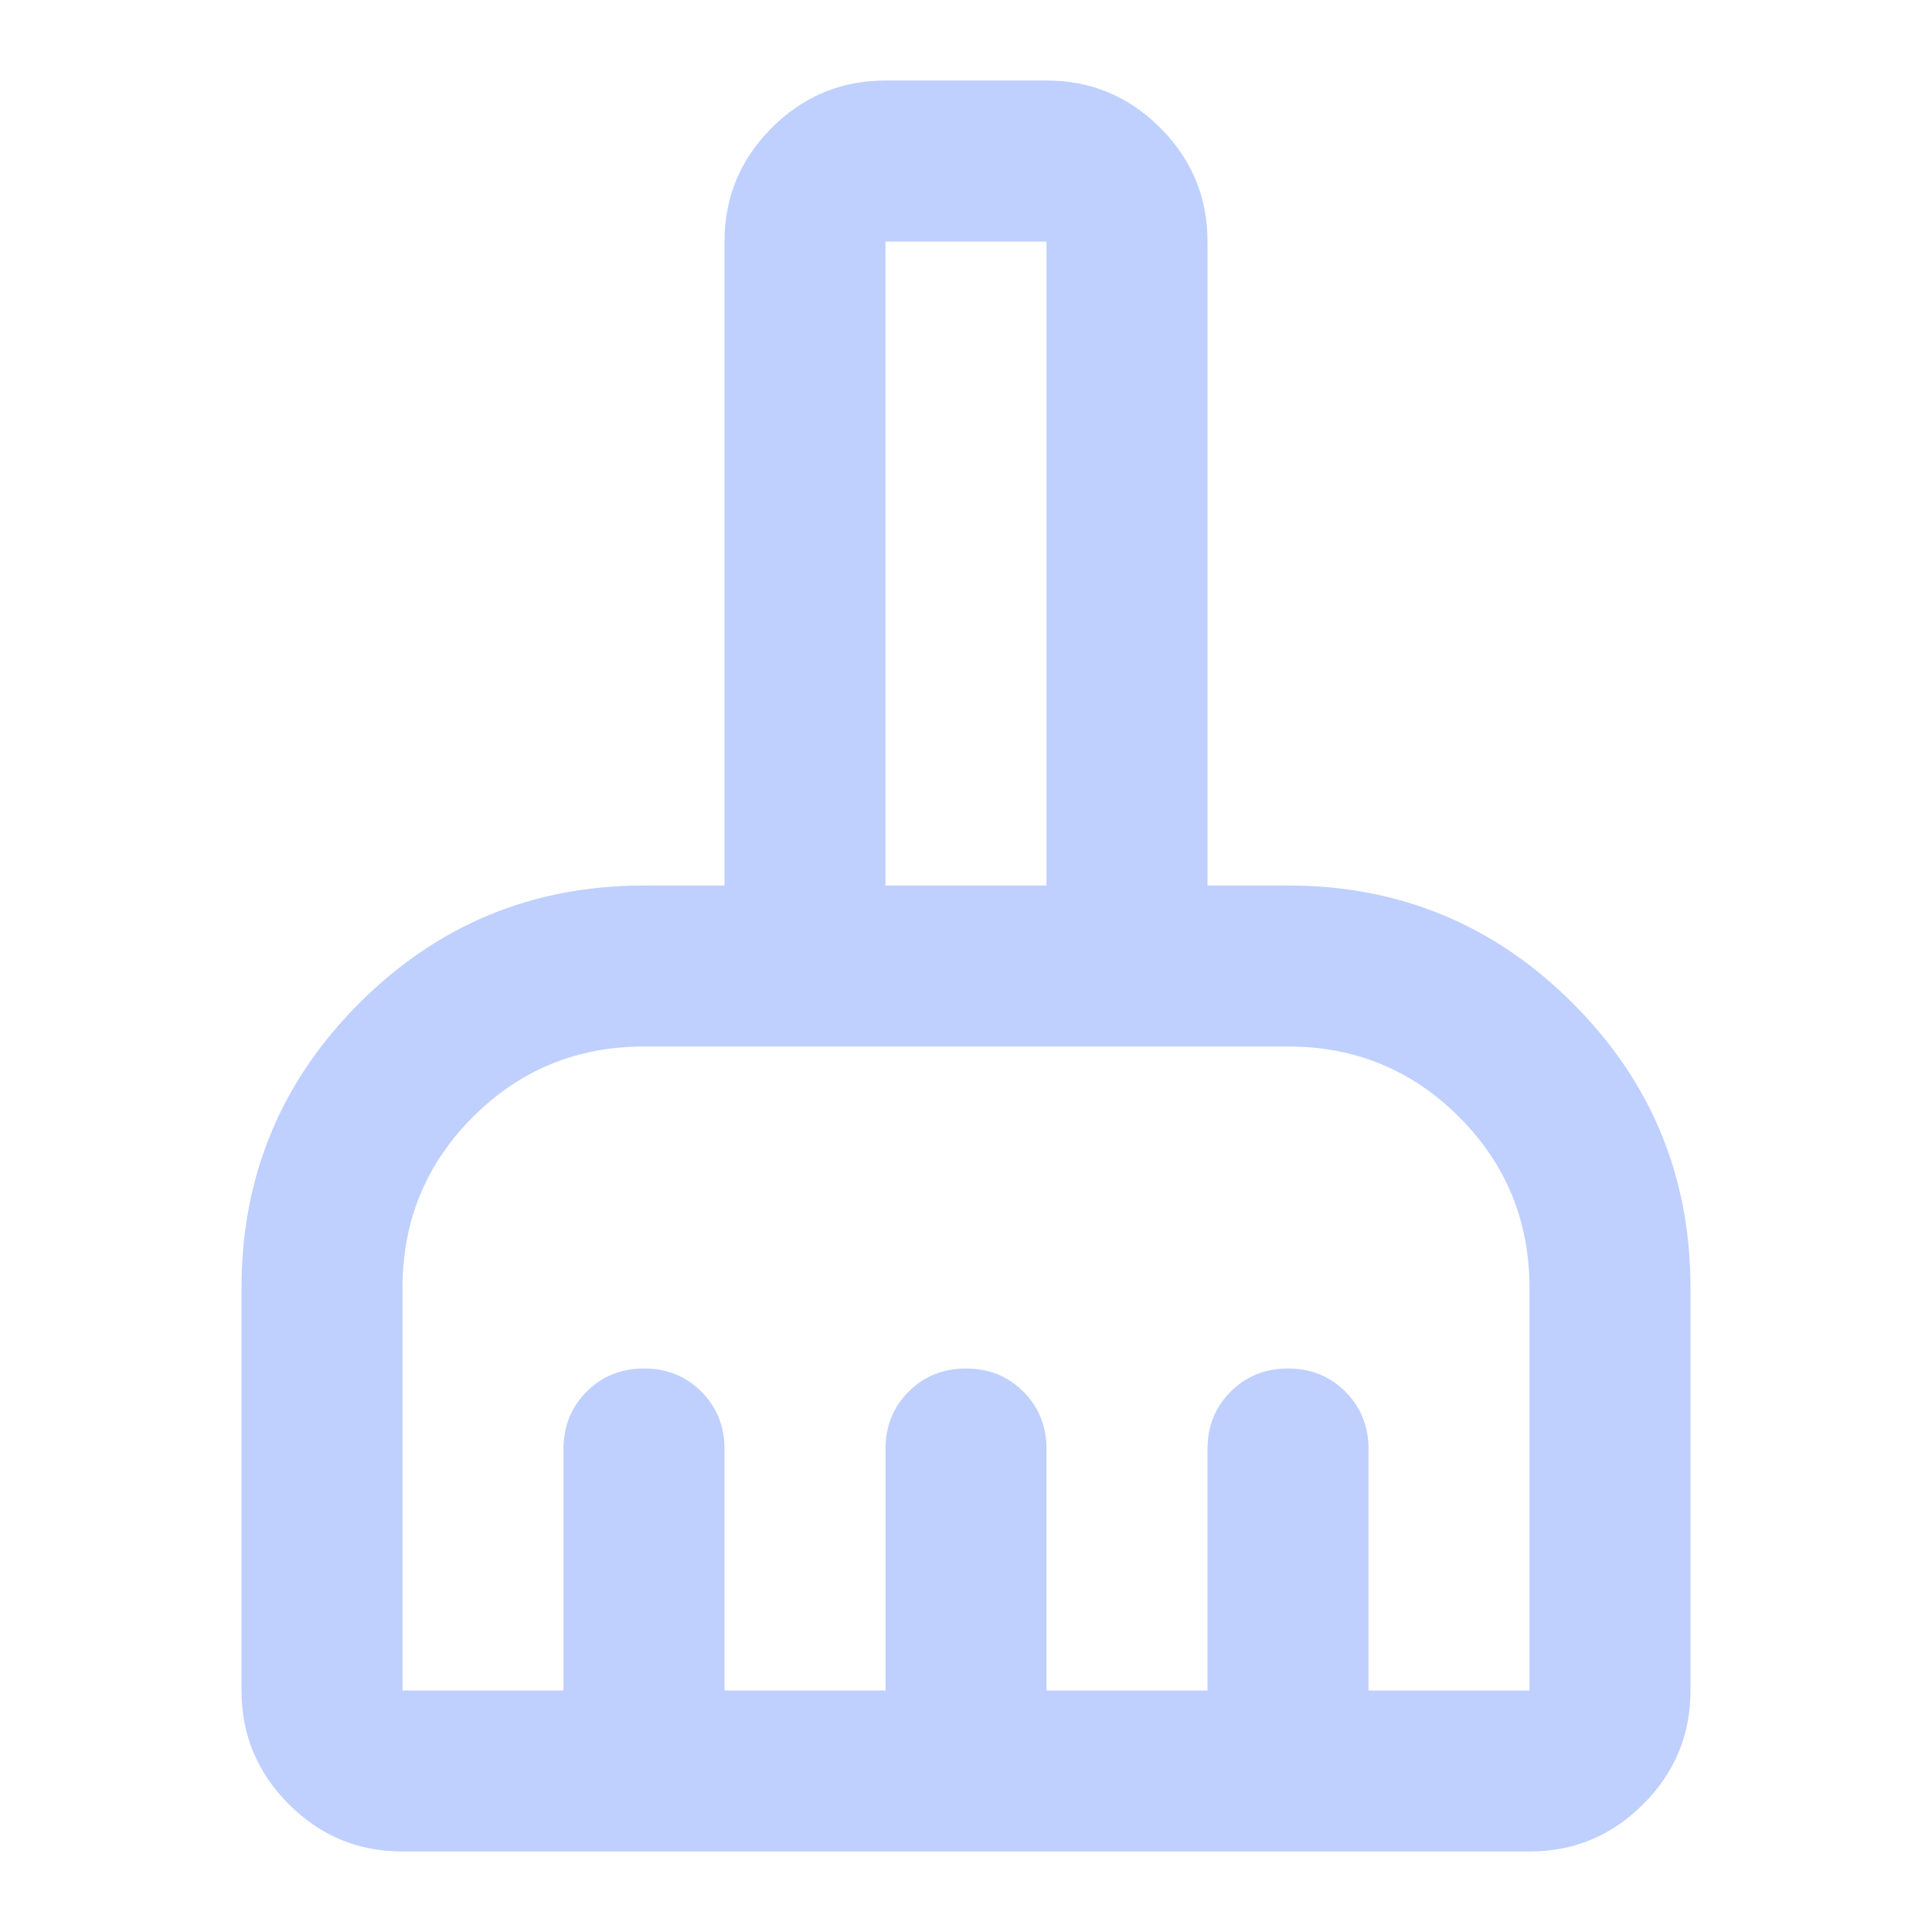
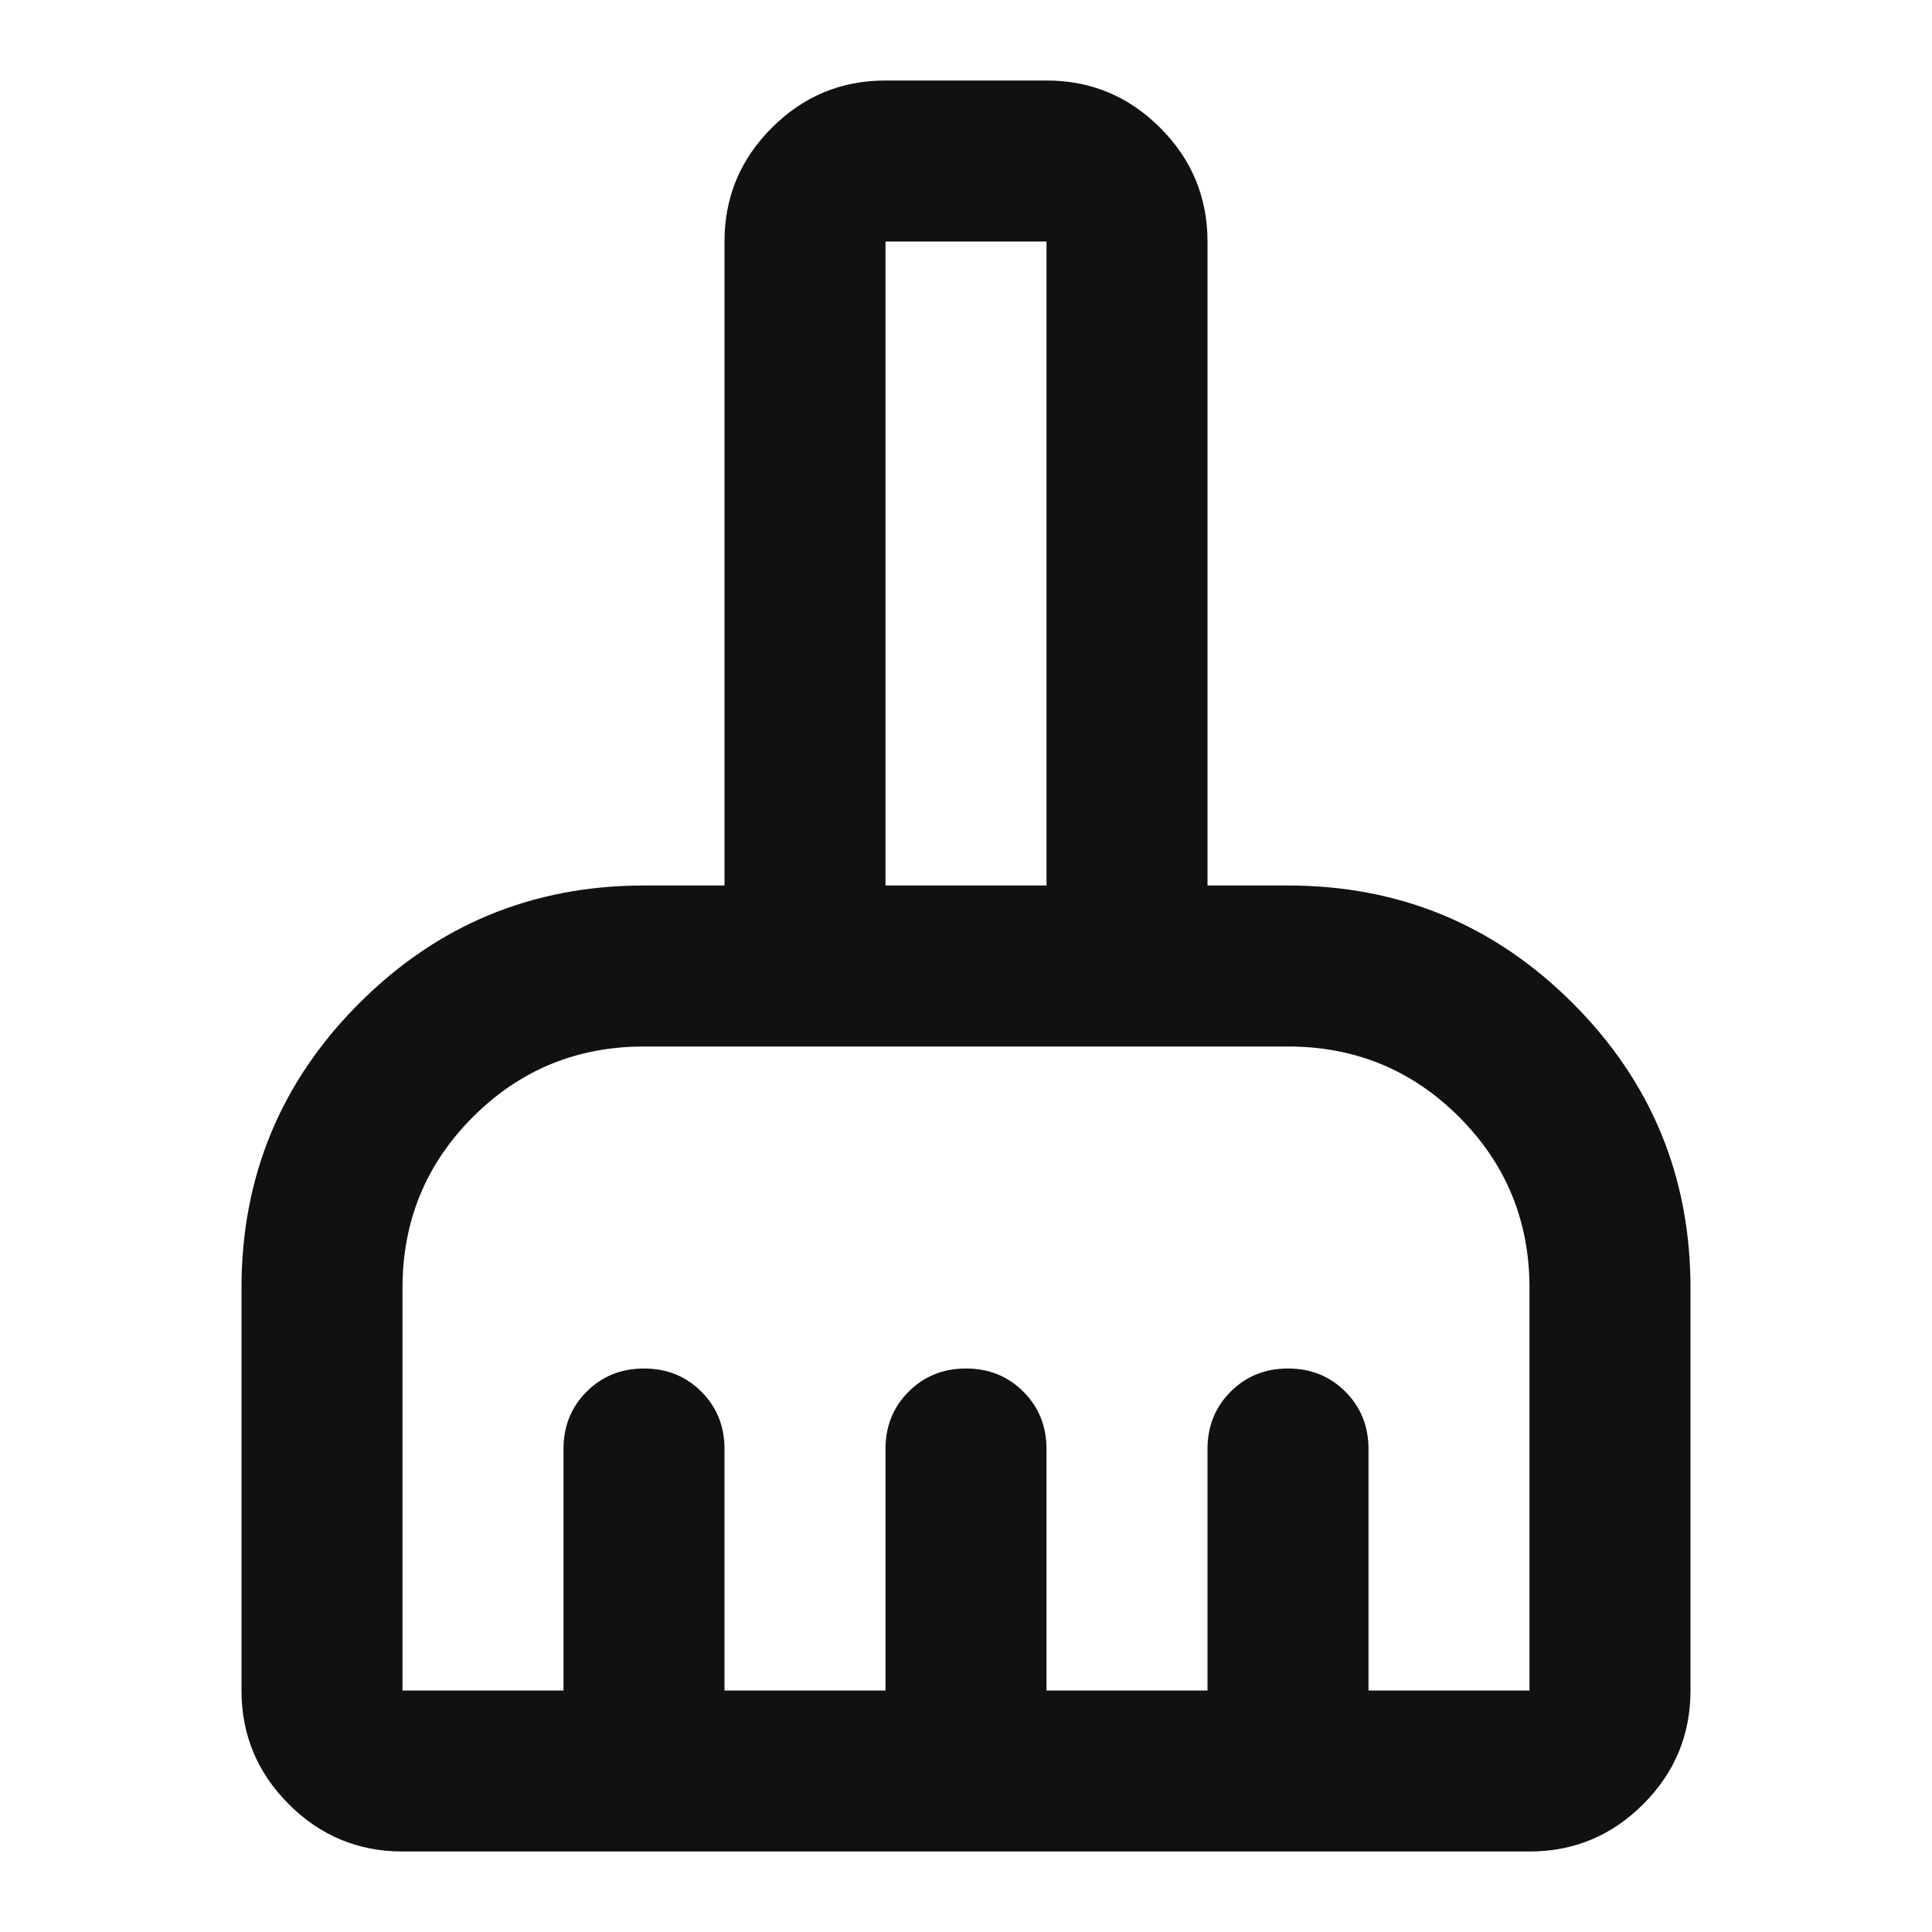
- <svg xmlns="http://www.w3.org/2000/svg" fill="#BFD0FF" height="24" viewBox="0 -960 960 960" width="24">
+ <svg xmlns="http://www.w3.org/2000/svg" fill="#111111" height="24" viewBox="0 -960 960 960" width="24">
  <path d="M200-40q-33 0-56.5-23.5T120-120v-200q0-83 58.5-141.5T320-520h40v-320q0-33 23.5-56.5T440-920h80q33 0 56.5 23.5T600-840v320h40q83 0 141.5 58.5T840-320v200q0 33-23.5 56.5T760-40H200Zm0-80h80v-120q0-17 11.5-28.5T320-280q17 0 28.5 11.5T360-240v120h80v-120q0-17 11.5-28.5T480-280q17 0 28.5 11.5T520-240v120h80v-120q0-17 11.5-28.5T640-280q17 0 28.5 11.5T680-240v120h80v-200q0-50-35-85t-85-35H320q-50 0-85 35t-35 85v200Zm320-400v-320h-80v320h80Zm0 0h-80 80Z" />
</svg>
